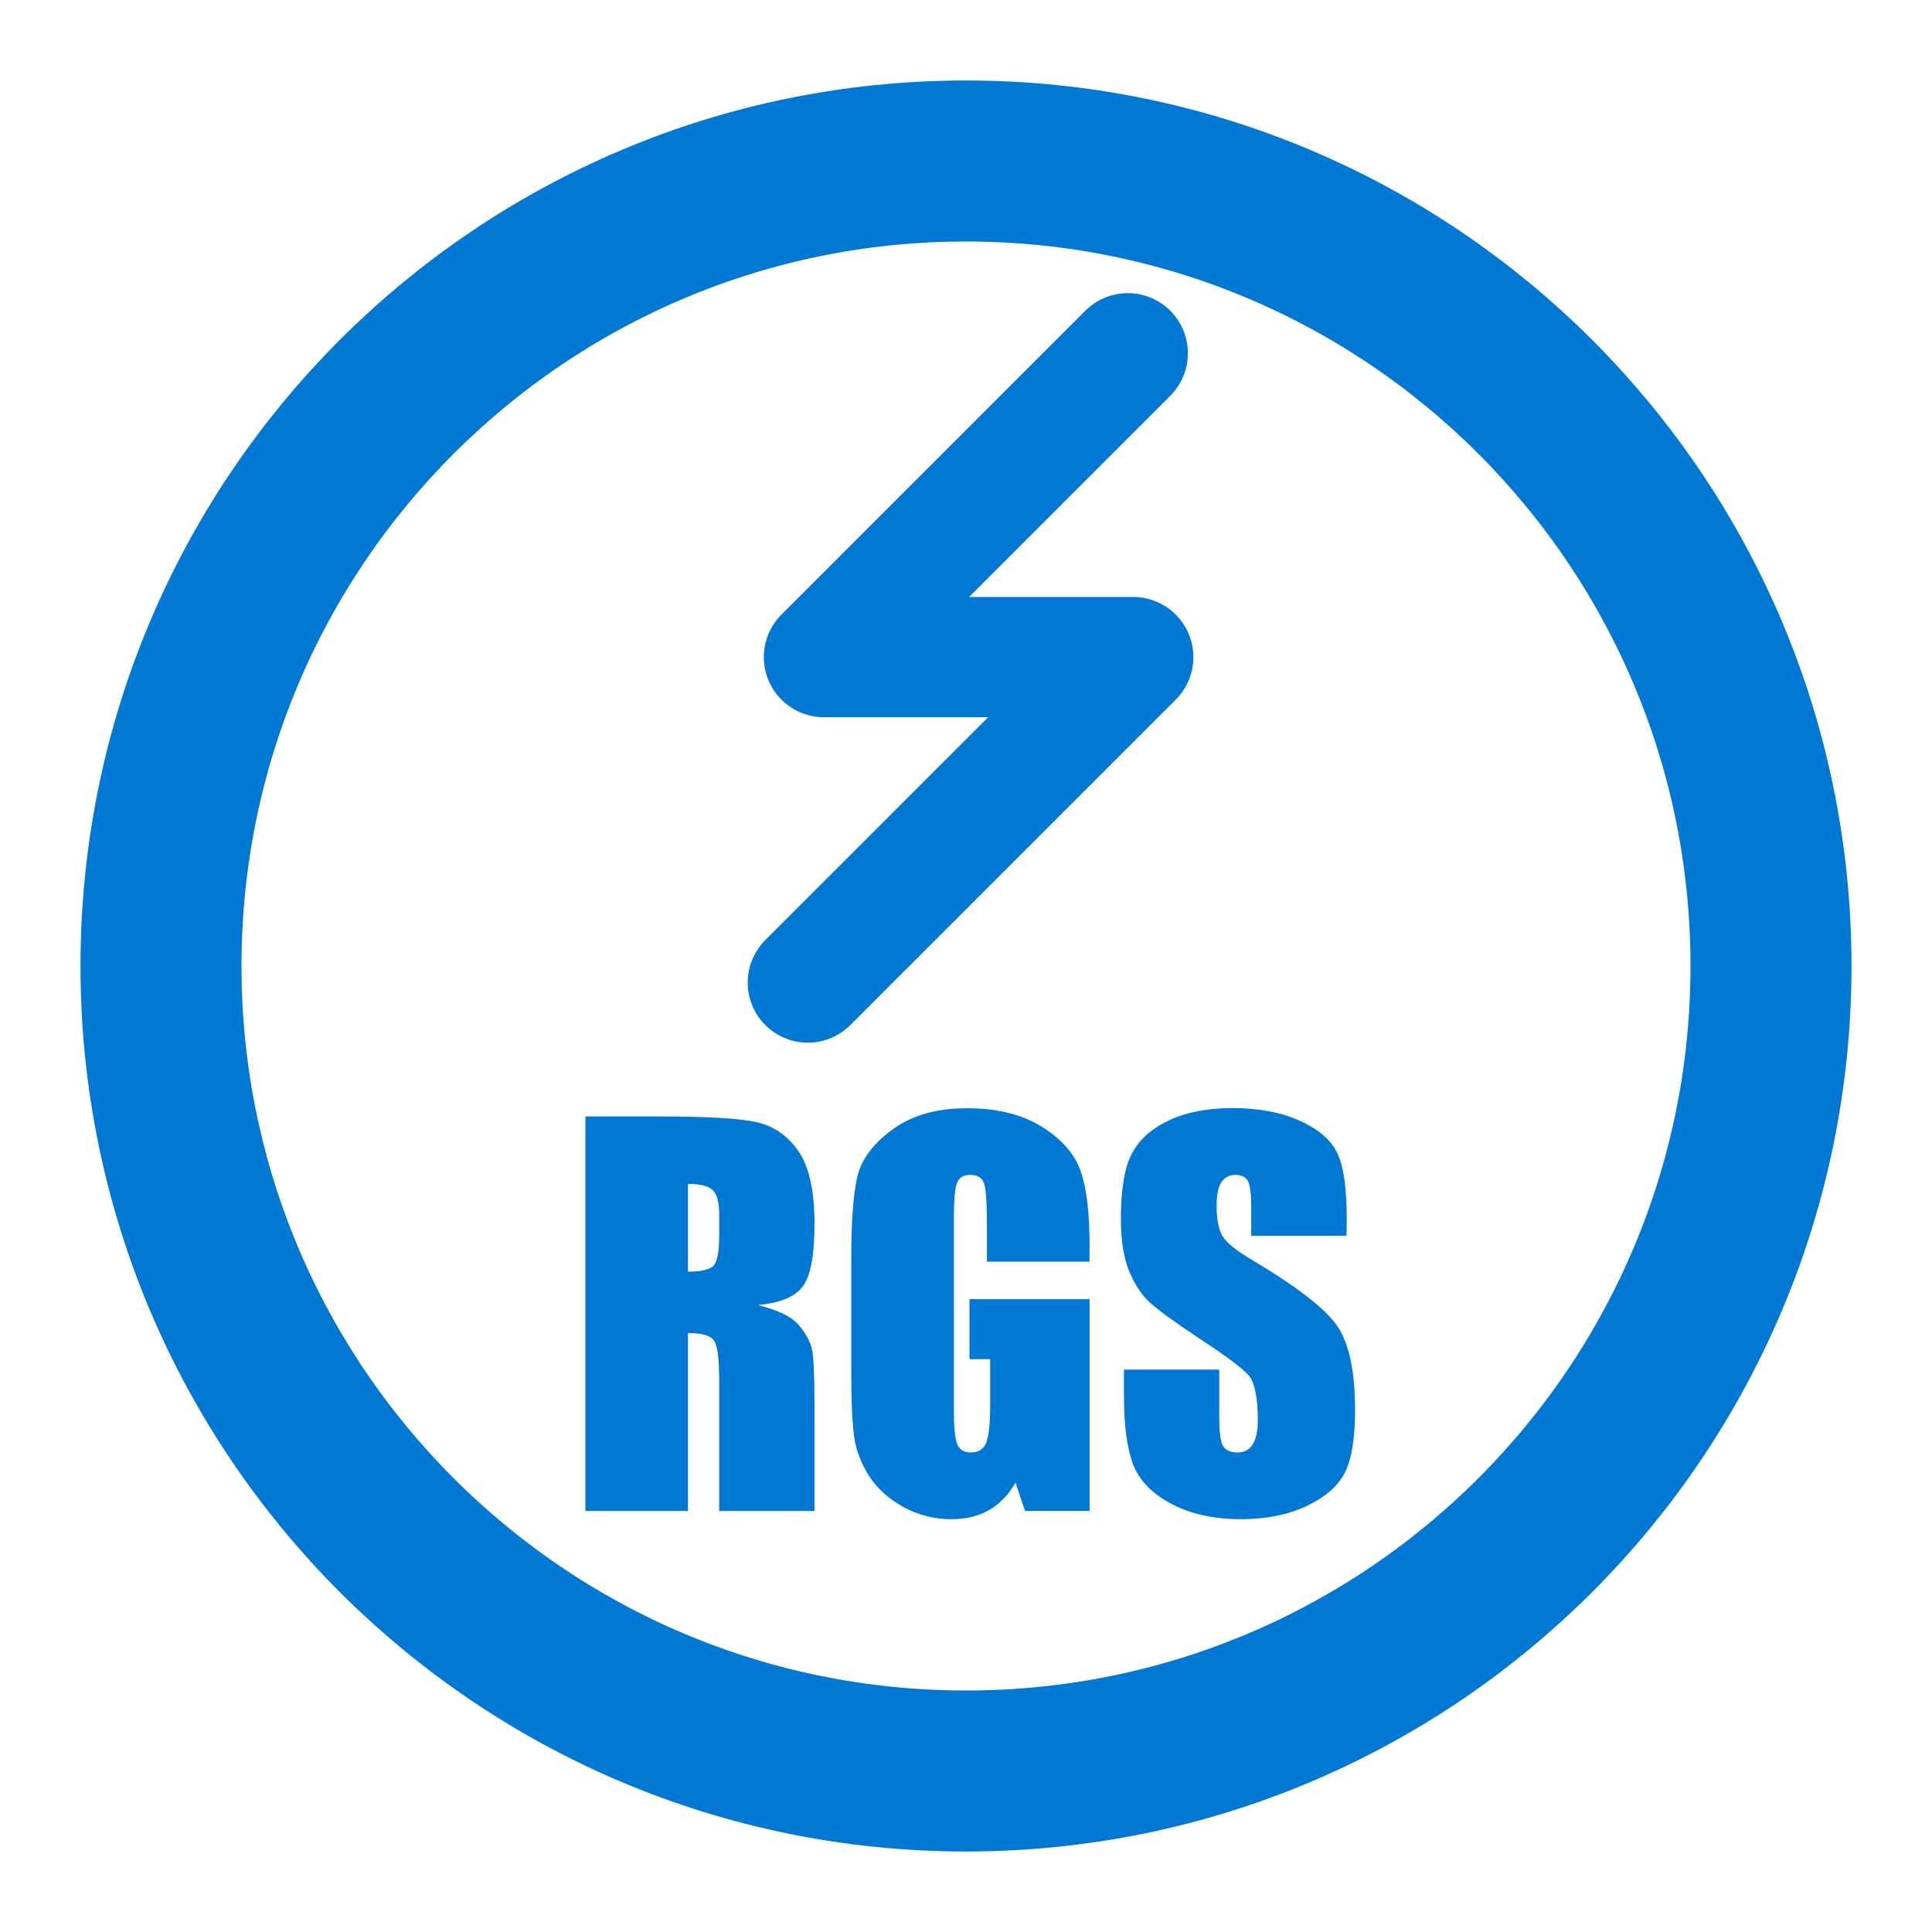
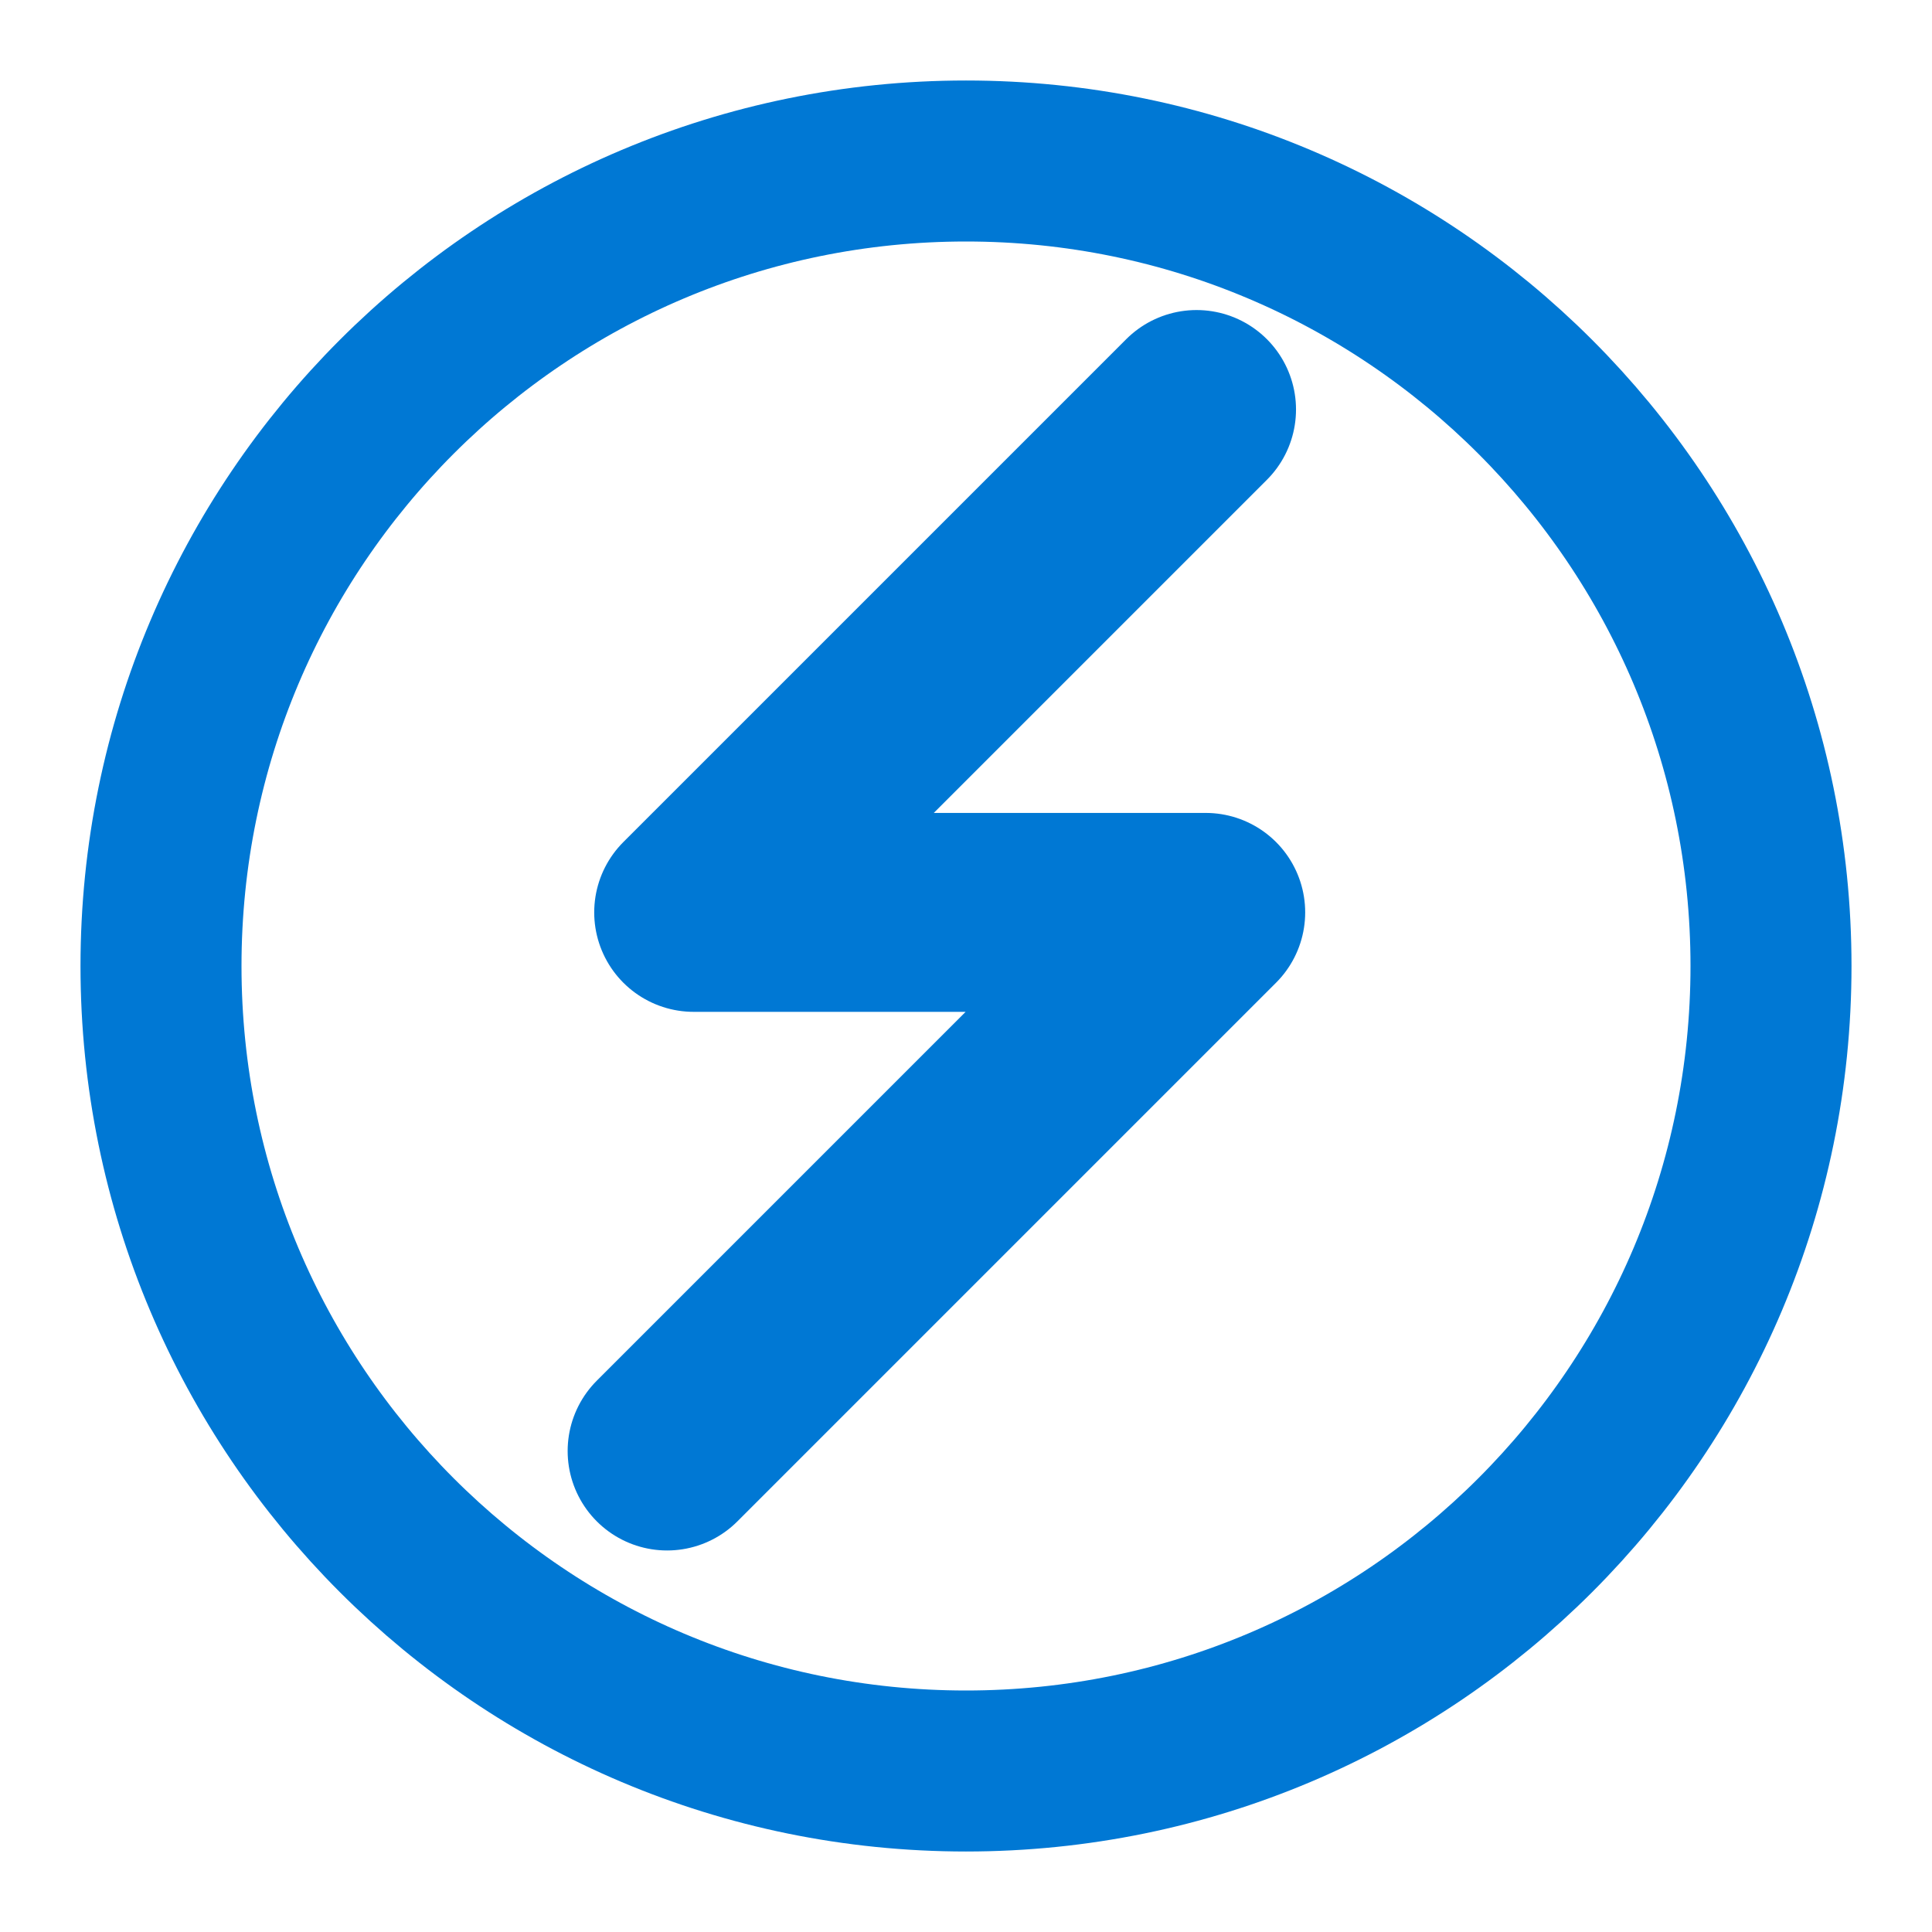
<svg xmlns="http://www.w3.org/2000/svg" viewBox="0 0 24 24" fill="none" stroke="#0078d4" stroke-width="2" stroke-linecap="round" stroke-linejoin="round" version="1.1" id="svg2">
  <defs id="defs2">
    </defs>
  <circle cx="12" cy="12" r="10" id="circle1" />
-   <path style="fill:none;stroke-width:1.493" d="m 14.01,4.388 -3.775,3.775 h 3.843 l -4.043,4.043" id="path3" />
-   <path style="font-size:6.199px;line-height:0.9;font-family:Impact;-inkscape-font-specification:Impact;letter-spacing:0px;word-spacing:0px;fill:#0078d4;stroke-width:0" d="m 7.272,13.869 h 0.902 q 0.902,0 1.22,0.07 0.321,0.07 0.521,0.357 0.203,0.285 0.203,0.911 0,0.572 -0.142,0.769 -0.142,0.197 -0.56,0.236 0.378,0.094 0.509,0.251 0.13,0.157 0.16,0.291 0.033,0.13 0.033,0.723 v 1.293 H 8.934 v -1.629 q 0,-0.394 -0.064,-0.487 -0.061,-0.094 -0.324,-0.094 v 2.21 H 7.272 Z m 1.274,0.838 v 1.09 q 0.215,0 0.3,-0.058 0.088,-0.061 0.088,-0.384 v -0.269 q 0,-0.233 -0.085,-0.306 -0.082,-0.073 -0.303,-0.073 z m 4.988,0.966 h -1.274 v -0.445 q 0,-0.421 -0.036,-0.527 -0.036,-0.106 -0.173,-0.106 -0.118,0 -0.16,0.091 -0.042,0.091 -0.042,0.466 v 2.352 q 0,0.33 0.042,0.436 0.042,0.103 0.17,0.103 0.139,0 0.188,-0.118 0.051,-0.118 0.051,-0.46 v -0.581 h -0.257 v -0.745 h 1.492 v 2.63 h -0.802 l -0.118,-0.351 q -0.13,0.227 -0.33,0.342 -0.197,0.112 -0.466,0.112 -0.321,0 -0.602,-0.154 -0.278,-0.157 -0.424,-0.387 -0.145,-0.23 -0.182,-0.481 -0.036,-0.254 -0.036,-0.76 v -1.456 q 0,-0.702 0.076,-1.02 0.076,-0.318 0.433,-0.581 0.36,-0.266 0.929,-0.266 0.56,0 0.929,0.23 0.369,0.23 0.481,0.548 0.112,0.315 0.112,0.917 z m 3.193,-0.321 h -1.184 v -0.363 q 0,-0.254 -0.045,-0.324 -0.045,-0.07 -0.151,-0.07 -0.115,0 -0.176,0.094 -0.058,0.094 -0.058,0.285 0,0.245 0.067,0.369 0.064,0.124 0.36,0.3 0.851,0.506 1.072,0.829 0.221,0.324 0.221,1.044 0,0.524 -0.124,0.772 -0.121,0.248 -0.472,0.418 -0.351,0.166 -0.817,0.166 -0.512,0 -0.875,-0.194 Q 14.186,18.485 14.074,18.186 13.962,17.886 13.962,17.335 v -0.321 h 1.184 v 0.596 q 0,0.275 0.048,0.354 0.051,0.079 0.179,0.079 0.127,0 0.188,-0.1 0.064,-0.1 0.064,-0.297 0,-0.433 -0.118,-0.566 -0.121,-0.133 -0.596,-0.445 -0.475,-0.315 -0.63,-0.457 -0.154,-0.142 -0.257,-0.394 -0.1,-0.251 -0.1,-0.642 0,-0.563 0.142,-0.823 0.145,-0.26 0.466,-0.406 0.321,-0.148 0.775,-0.148 0.496,0 0.845,0.16 0.351,0.16 0.463,0.406 0.115,0.242 0.115,0.826 z" id="text3" aria-label="RGS" />
+   <path style="fill:none;stroke-width:2.471" d="M 14.864,5.087 8.617,11.334 h 6.361 l -6.691,6.691" id="path3" />
</svg>
